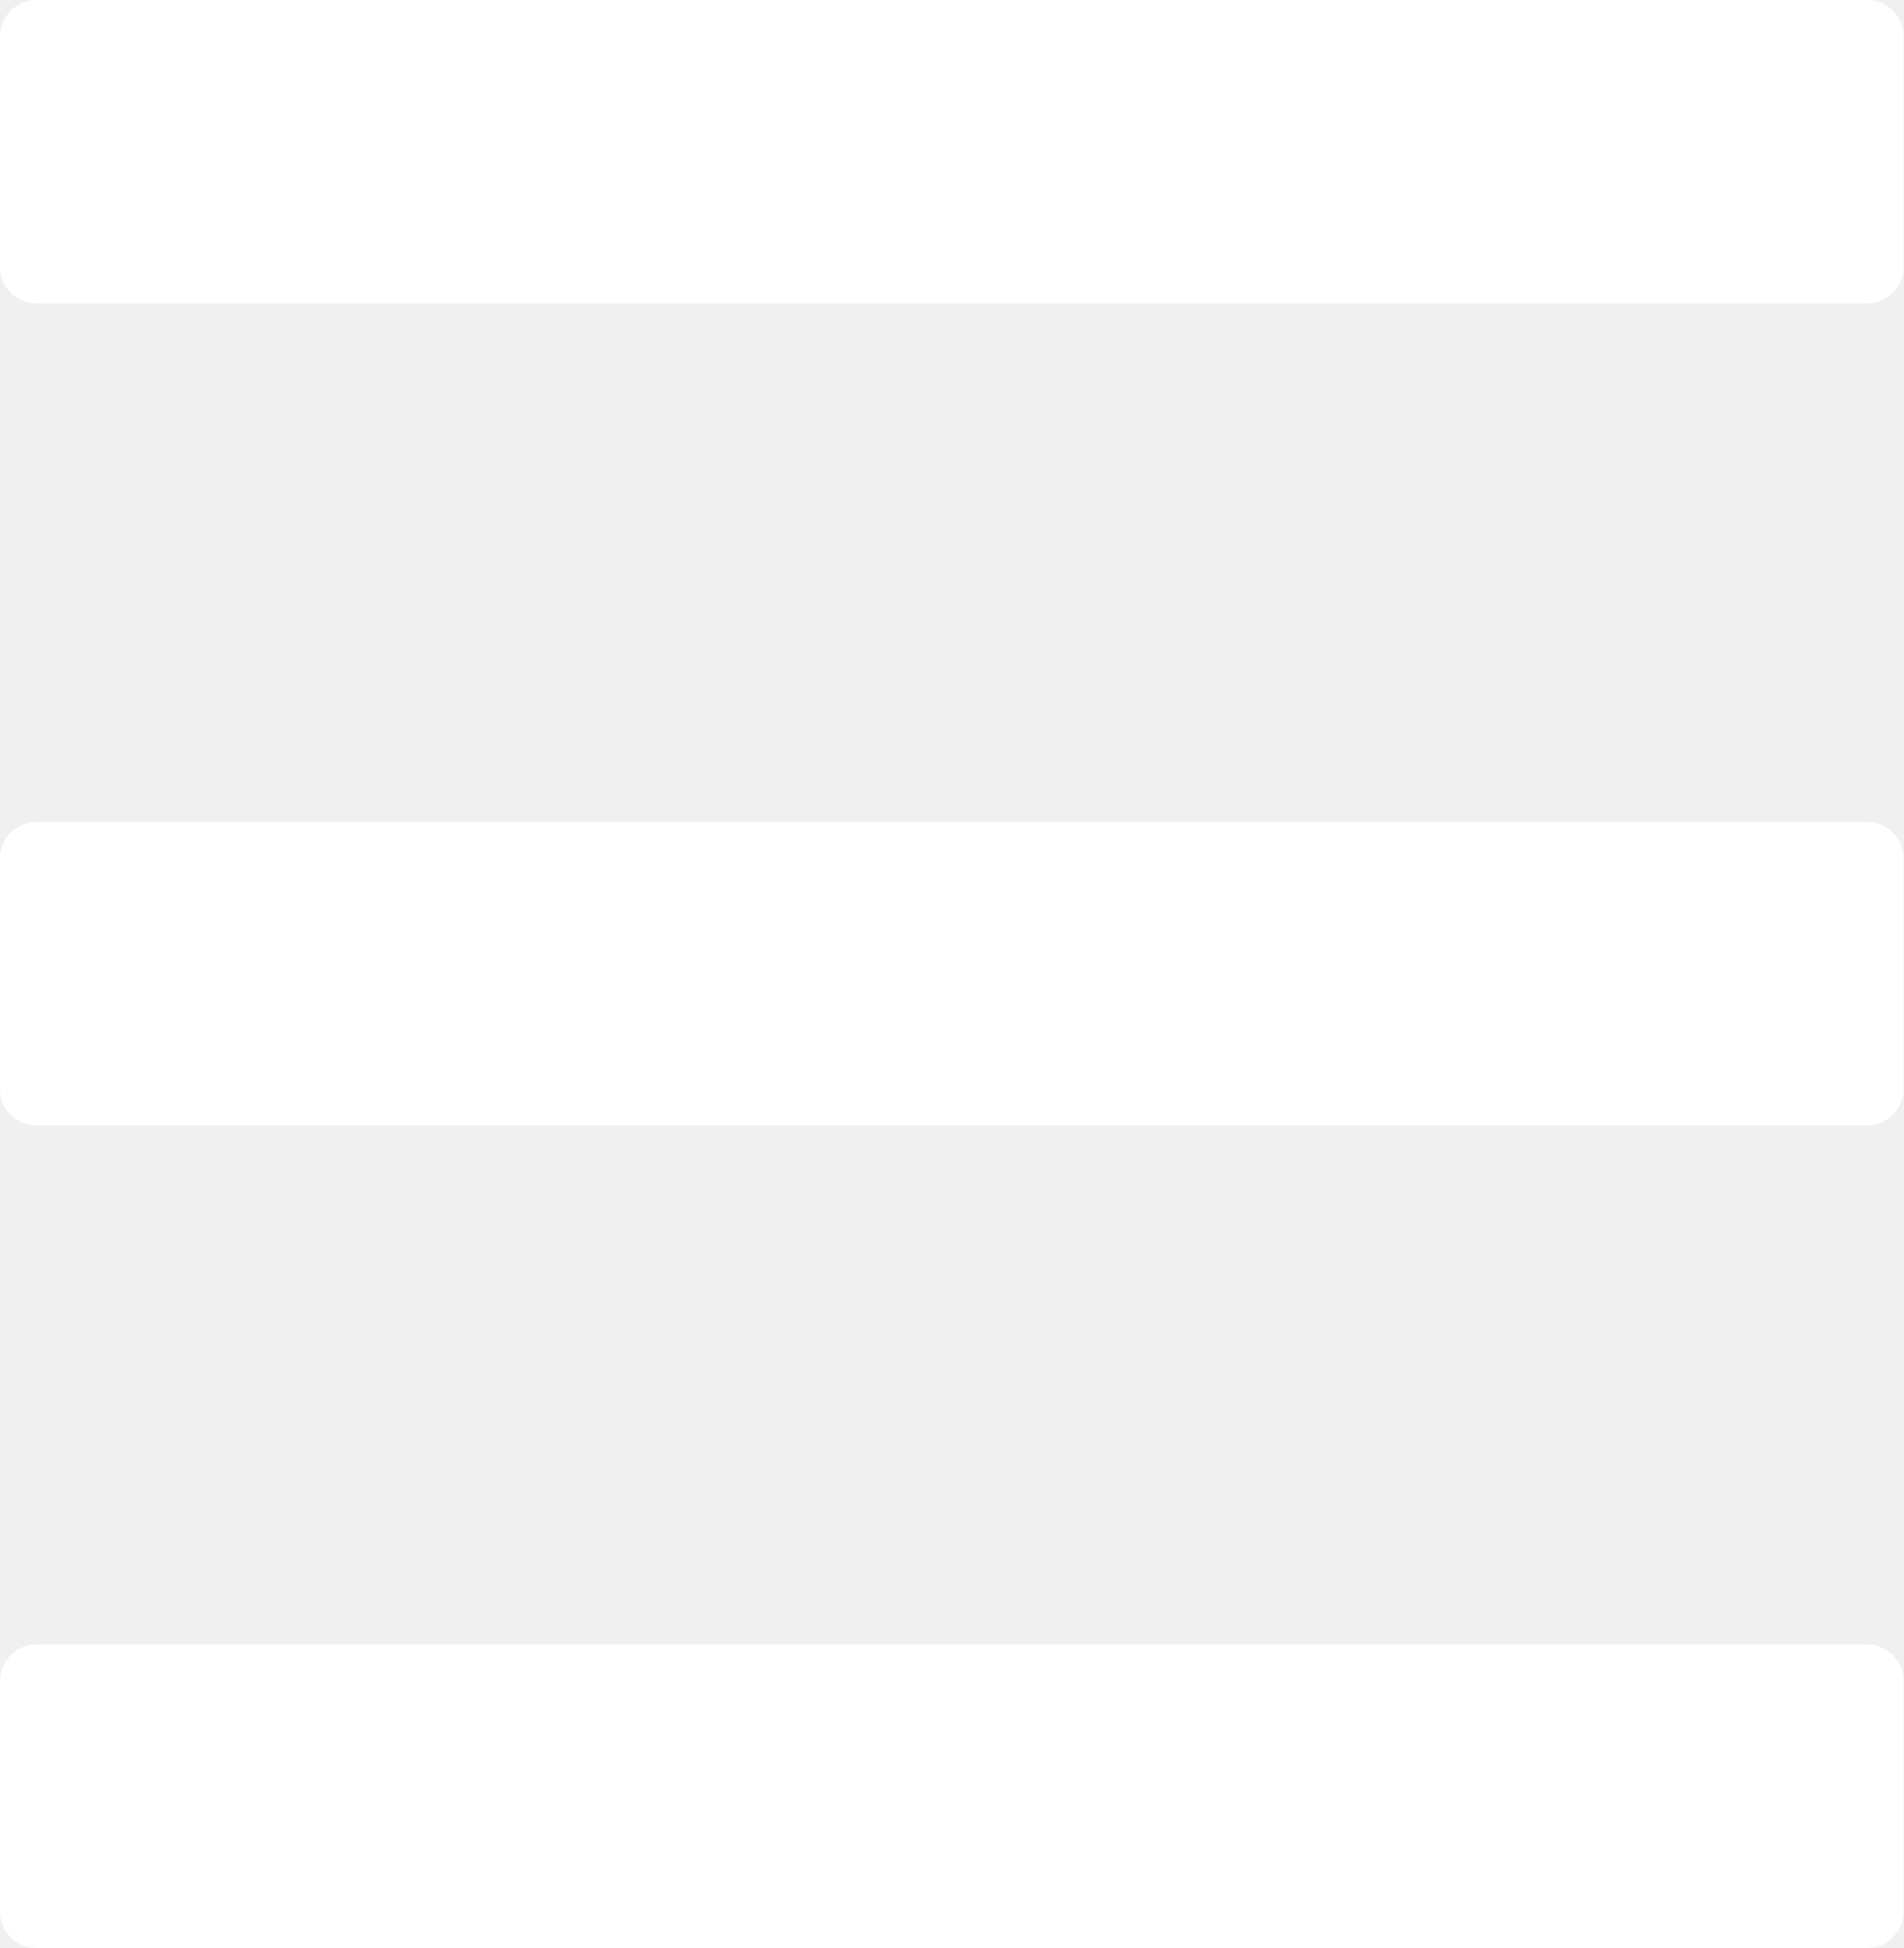
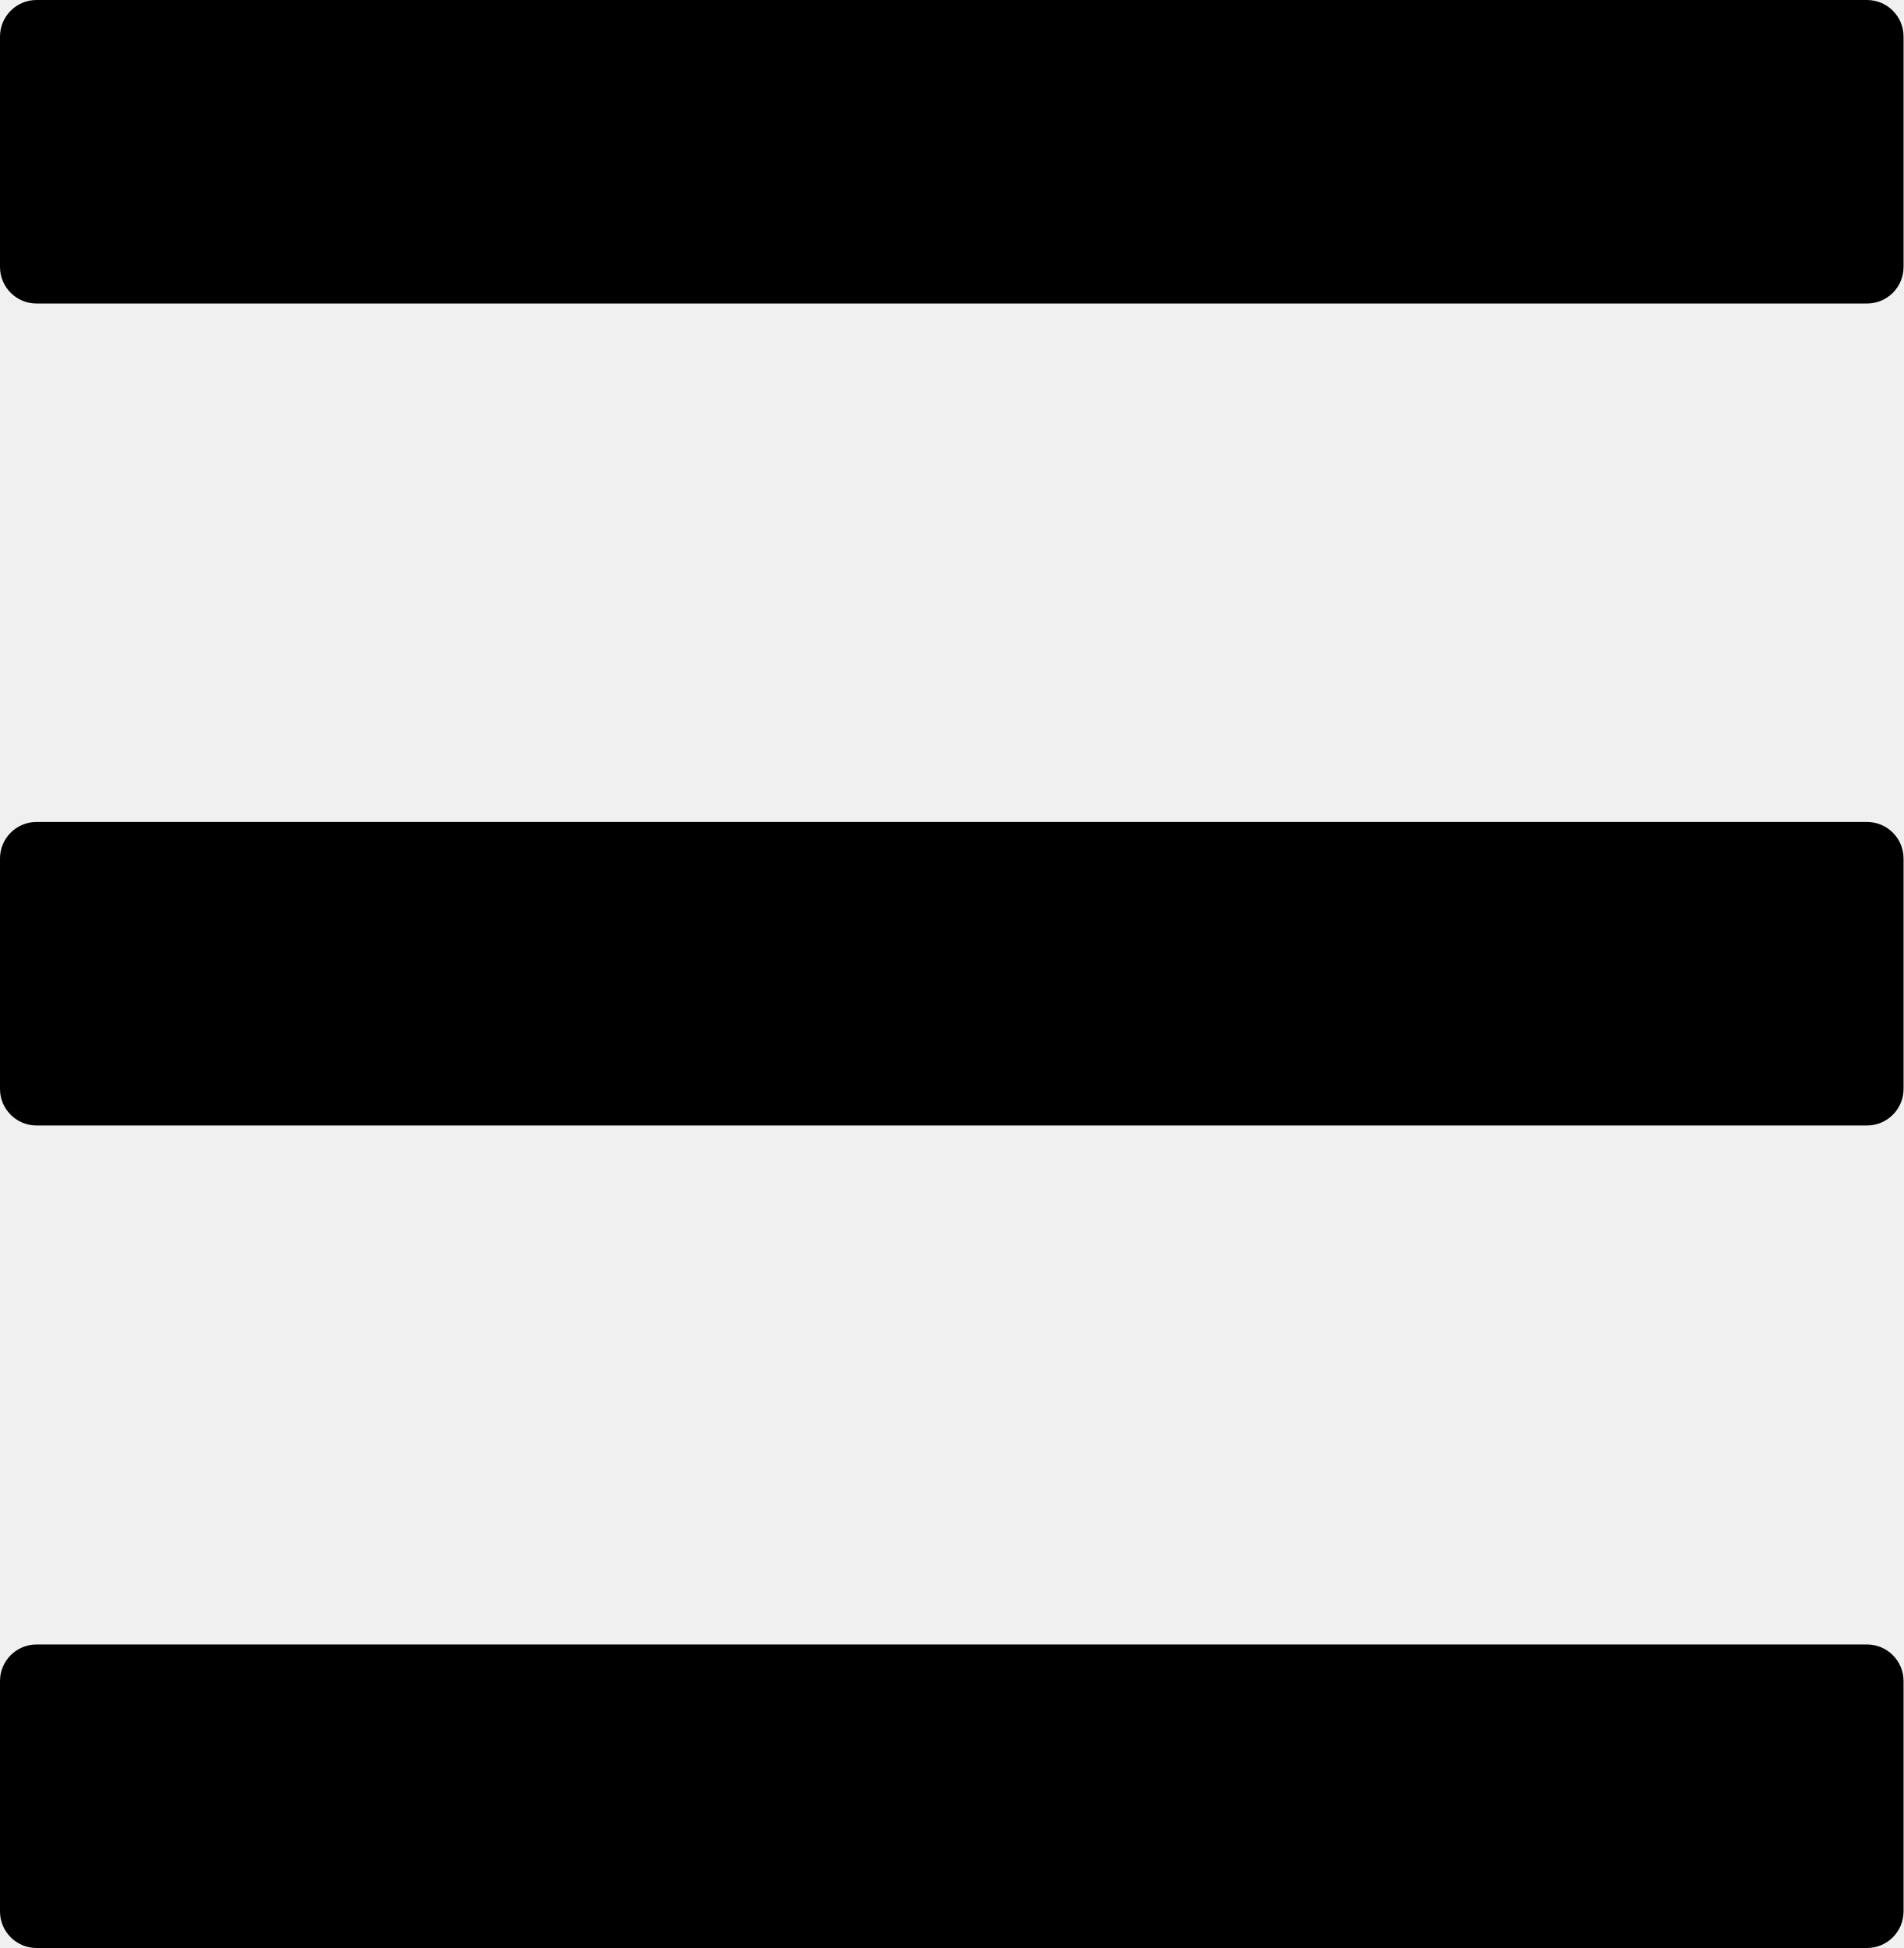
- <svg xmlns="http://www.w3.org/2000/svg" id="Layer_1" data-name="Layer 1" viewBox="0 0 34.36 35.17">
-   <defs>
-     <style>.cls-1{fill:#fff;}</style>
-   </defs>
-   <rect class="cls-1" width="34.36" height="5.48" rx="0.66" ry="0.66" />
-   <rect class="cls-1" y="14.84" width="34.36" height="5.48" rx="0.66" ry="0.66" />
-   <rect class="cls-1" y="29.69" width="34.36" height="5.48" rx="0.66" ry="0.66" />
+ <svg xmlns="http://www.w3.org/2000/svg" viewBox="0 0 34.36 35.17">
+   <rect width="34.36" height="5.48" rx="0.66" ry="0.66" />
+   <rect y="14.84" width="34.36" height="5.48" rx="0.66" ry="0.66" />
+   <rect y="29.69" width="34.36" height="5.48" rx="0.66" ry="0.66" />
</svg>
